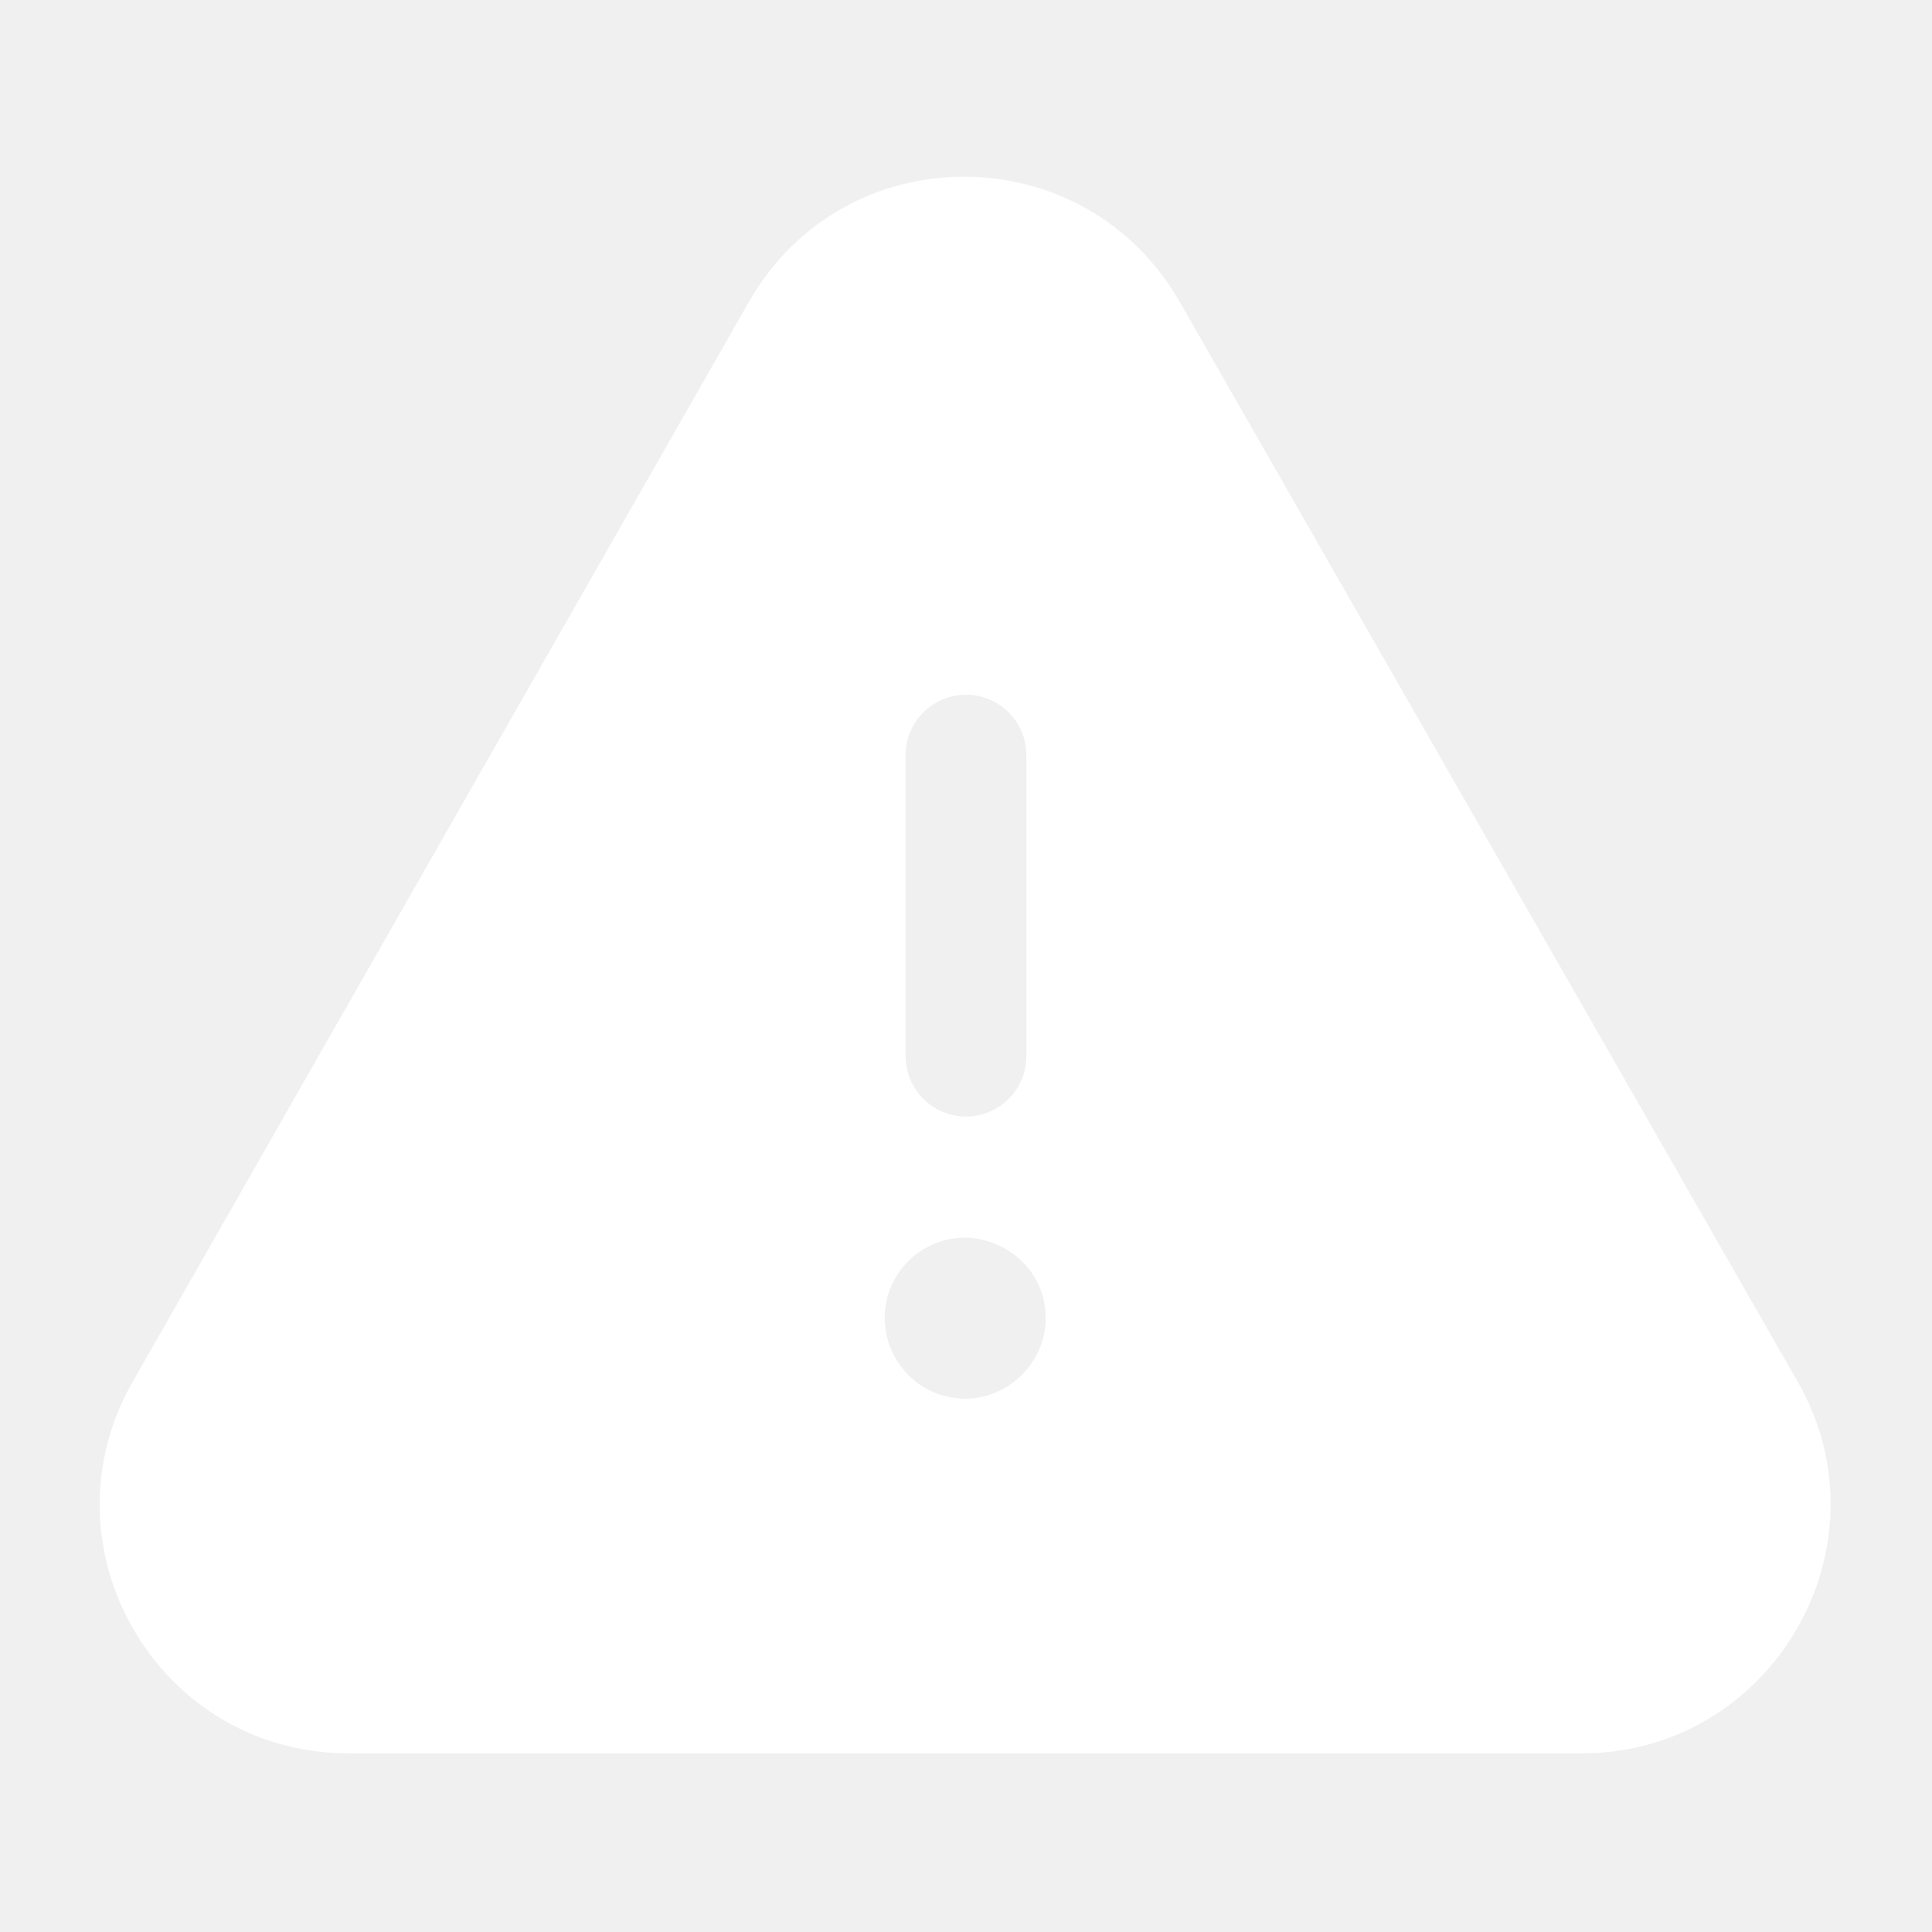
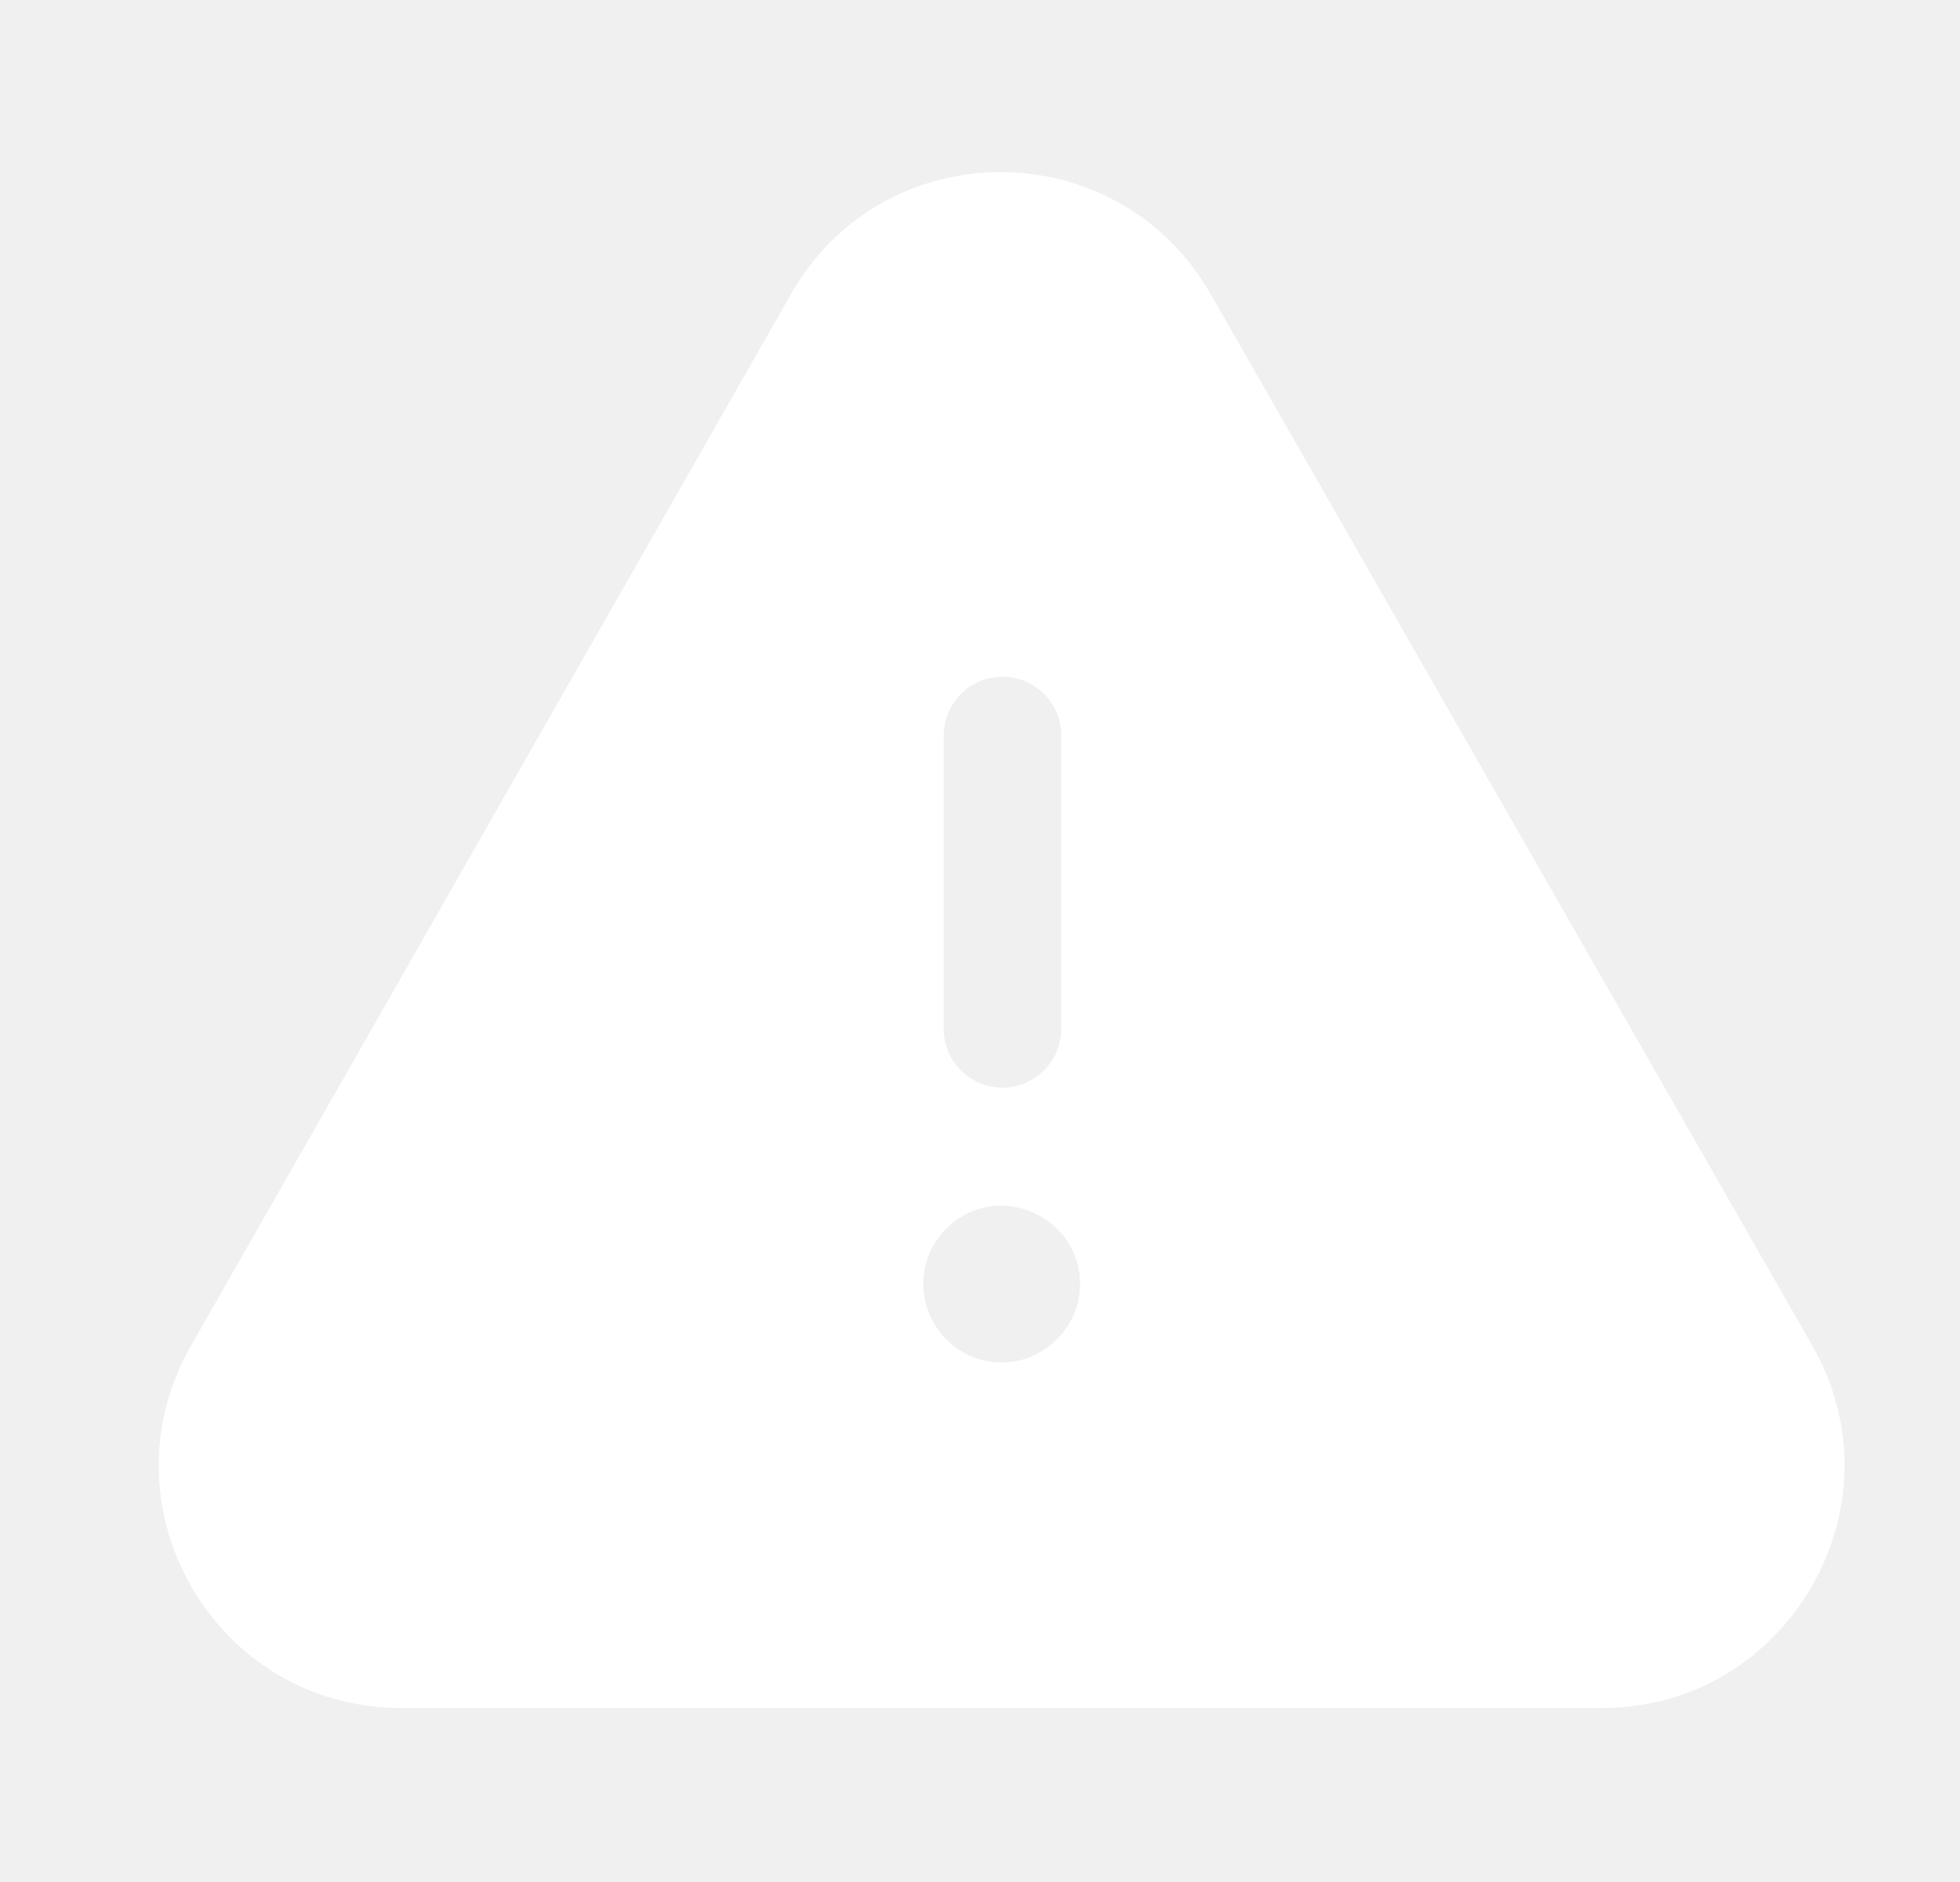
- <svg xmlns="http://www.w3.org/2000/svg" width="24" height="24" viewBox="0 0 24 24" fill="none">
-   <path fill-rule="evenodd" clip-rule="evenodd" d="M14.659 3.758C13.475 1.676 10.476 1.671 9.298 3.76L9.296 3.762L1.65 17.162C0.473 19.22 1.959 21.781 4.33 21.781H19.649C22.013 21.781 23.507 19.213 22.33 17.161L22.329 17.16L14.66 3.759L14.659 3.758ZM12.75 9.38C12.75 8.966 12.414 8.63 12 8.63C11.586 8.63 11.25 8.966 11.25 9.38V13.12C11.25 13.534 11.586 13.87 12 13.87C12.414 13.87 12.75 13.534 12.75 13.12V9.38ZM11.99 15.375L11.985 15.375L11.98 15.375C11.959 15.375 11.939 15.376 11.918 15.377C11.398 15.414 10.99 15.845 10.99 16.375C10.99 16.9 11.417 17.375 11.99 17.375C12.285 17.375 12.531 17.242 12.694 17.079C12.857 16.916 12.99 16.67 12.99 16.375C12.99 15.815 12.548 15.42 12.064 15.379C12.04 15.376 12.015 15.375 11.99 15.375Z" fill="white" />
+ <svg xmlns="http://www.w3.org/2000/svg" width="25" height="24" viewBox="0 0 25 24" fill="none">
+   <path fill-rule="evenodd" clip-rule="evenodd" d="M15.446 3.758C14.262 1.676 11.263 1.671 10.084 3.76L10.083 3.762L2.436 17.162C1.26 19.22 2.746 21.781 5.116 21.781H20.436C22.799 21.781 24.294 19.213 23.116 17.161L23.116 17.16L15.447 3.759L15.446 3.758ZM13.537 9.38C13.537 8.966 13.201 8.63 12.787 8.63C12.373 8.63 12.037 8.966 12.037 9.38V13.12C12.037 13.534 12.373 13.87 12.787 13.87C13.201 13.87 13.537 13.534 13.537 13.12V9.38ZM12.777 15.375L12.772 15.375L12.767 15.375C12.746 15.375 12.725 15.376 12.705 15.377C12.185 15.414 11.777 15.845 11.777 16.375C11.777 16.9 12.203 17.375 12.777 17.375C13.072 17.375 13.318 17.242 13.481 17.079C13.644 16.916 13.777 16.67 13.777 16.375C13.777 15.815 13.335 15.42 12.85 15.379C12.826 15.376 12.802 15.375 12.777 15.375Z" fill="white" />
</svg>
